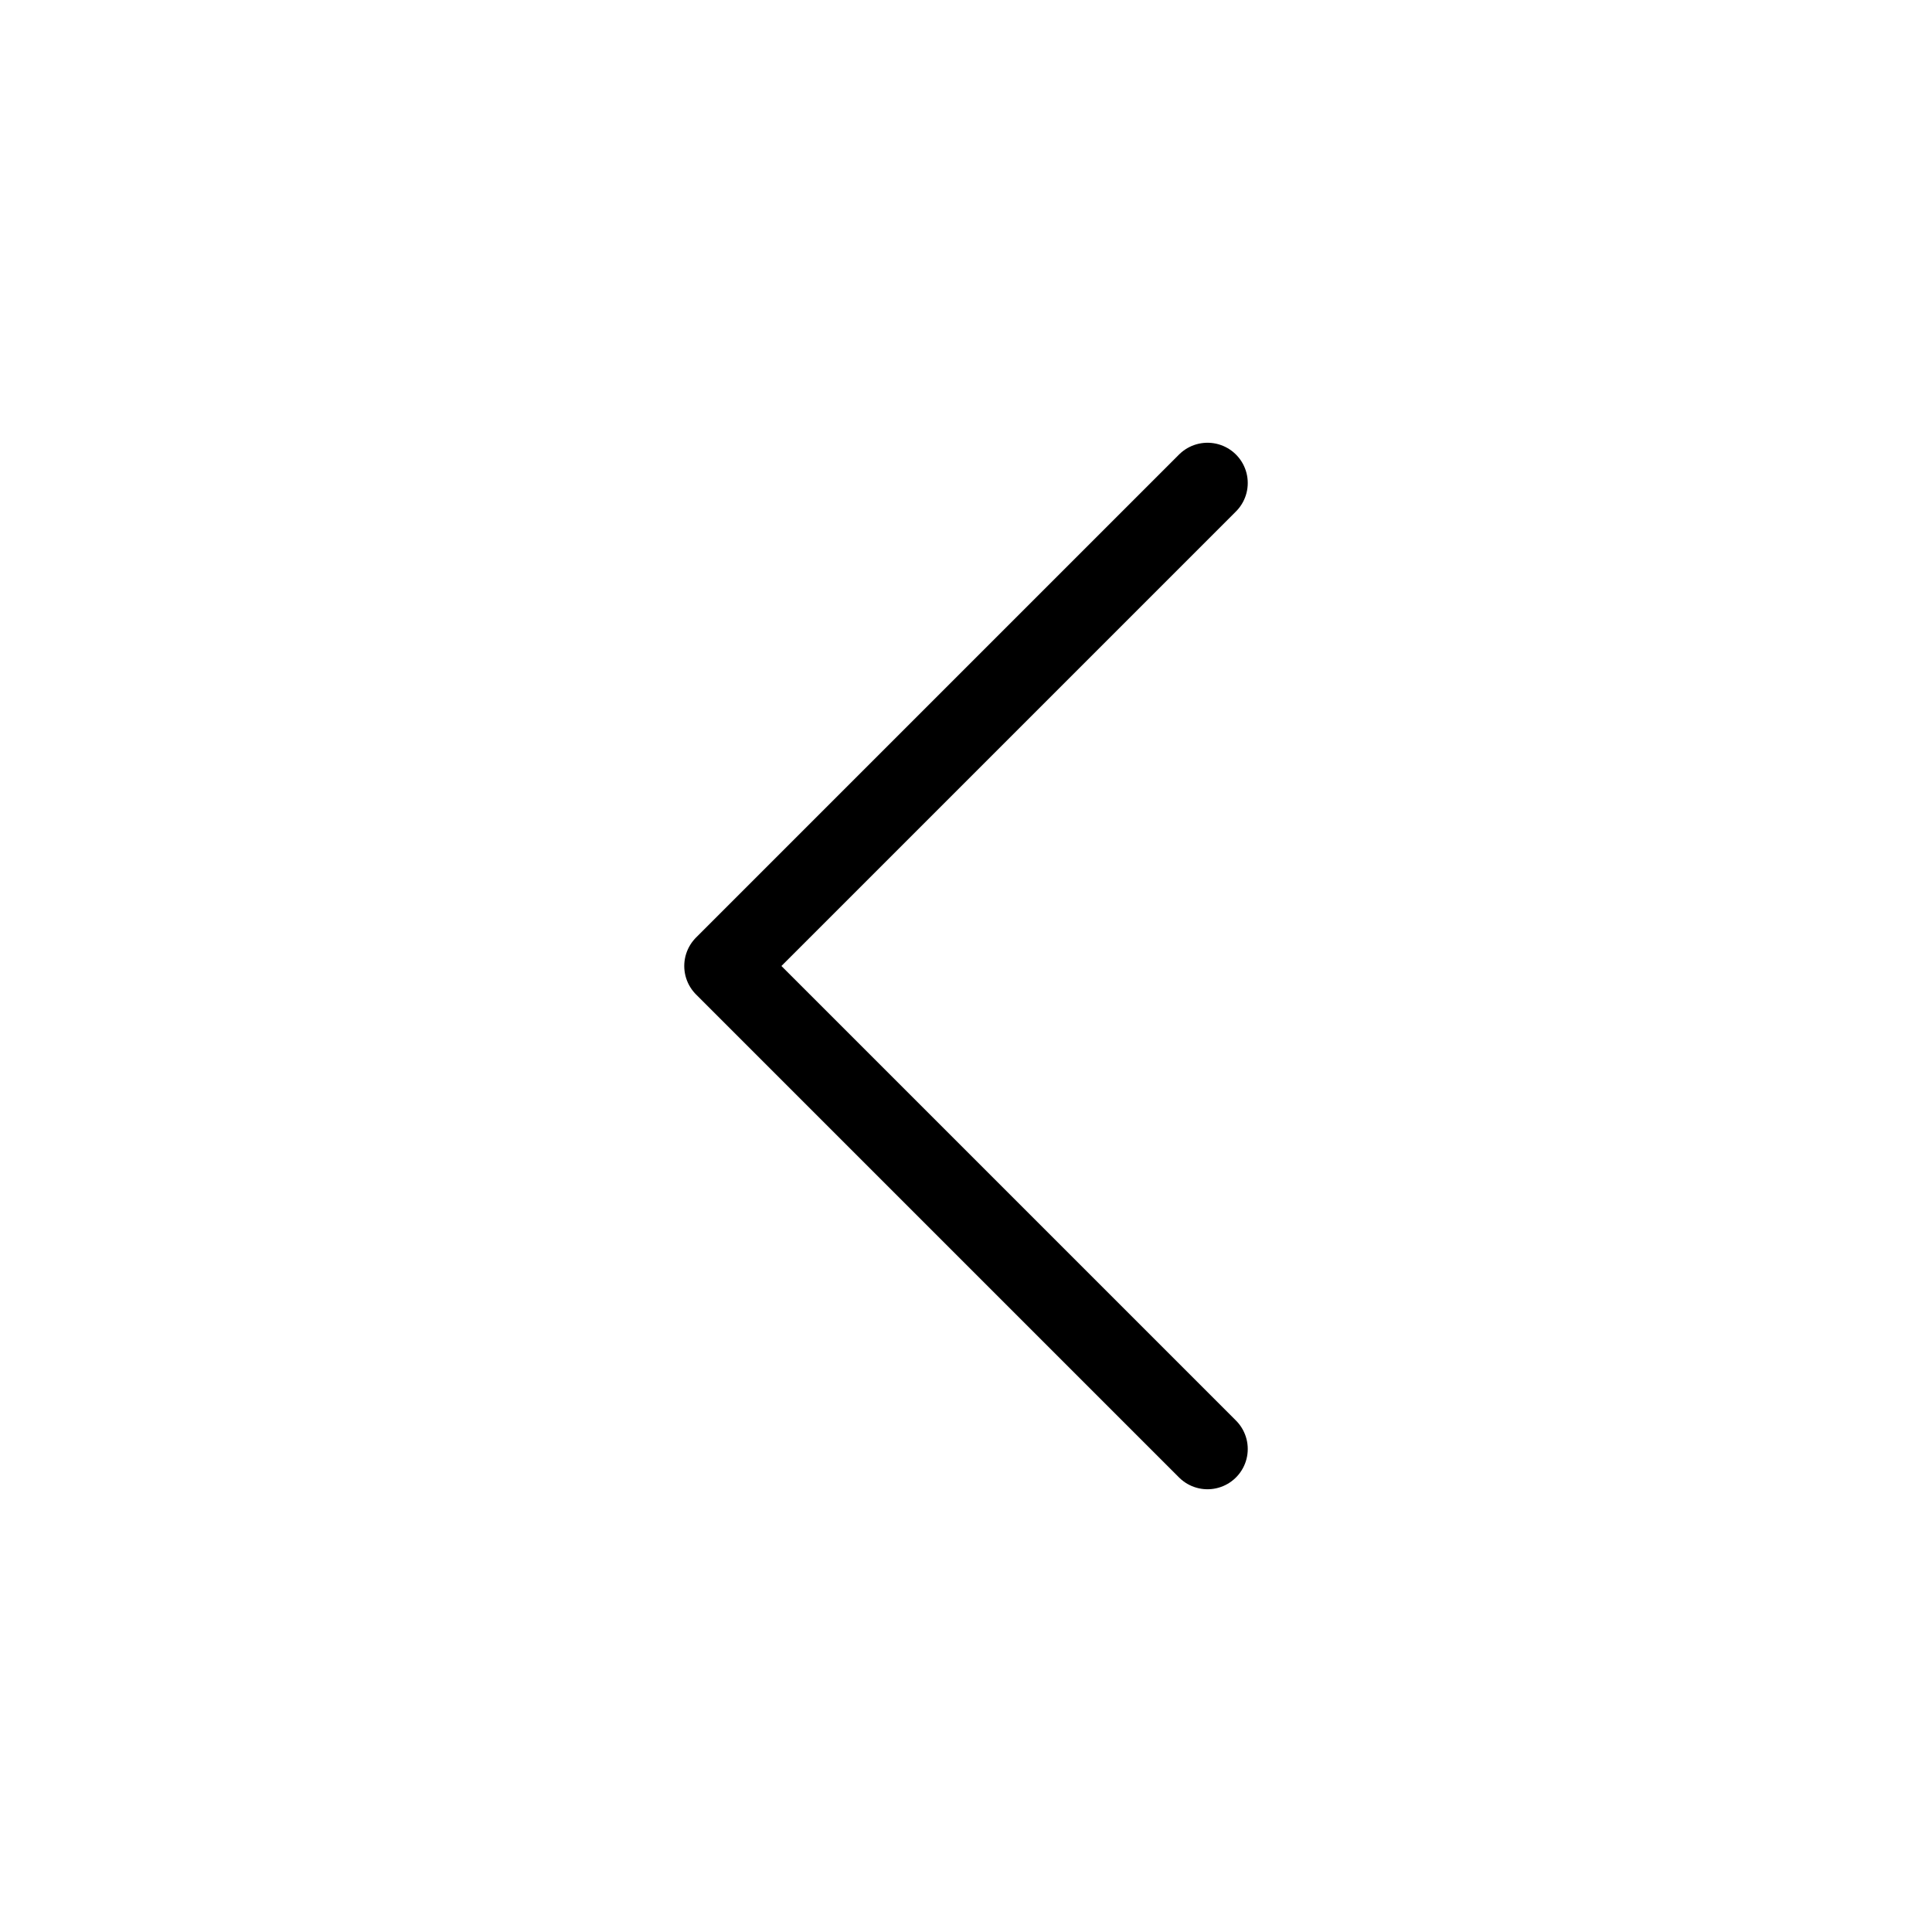
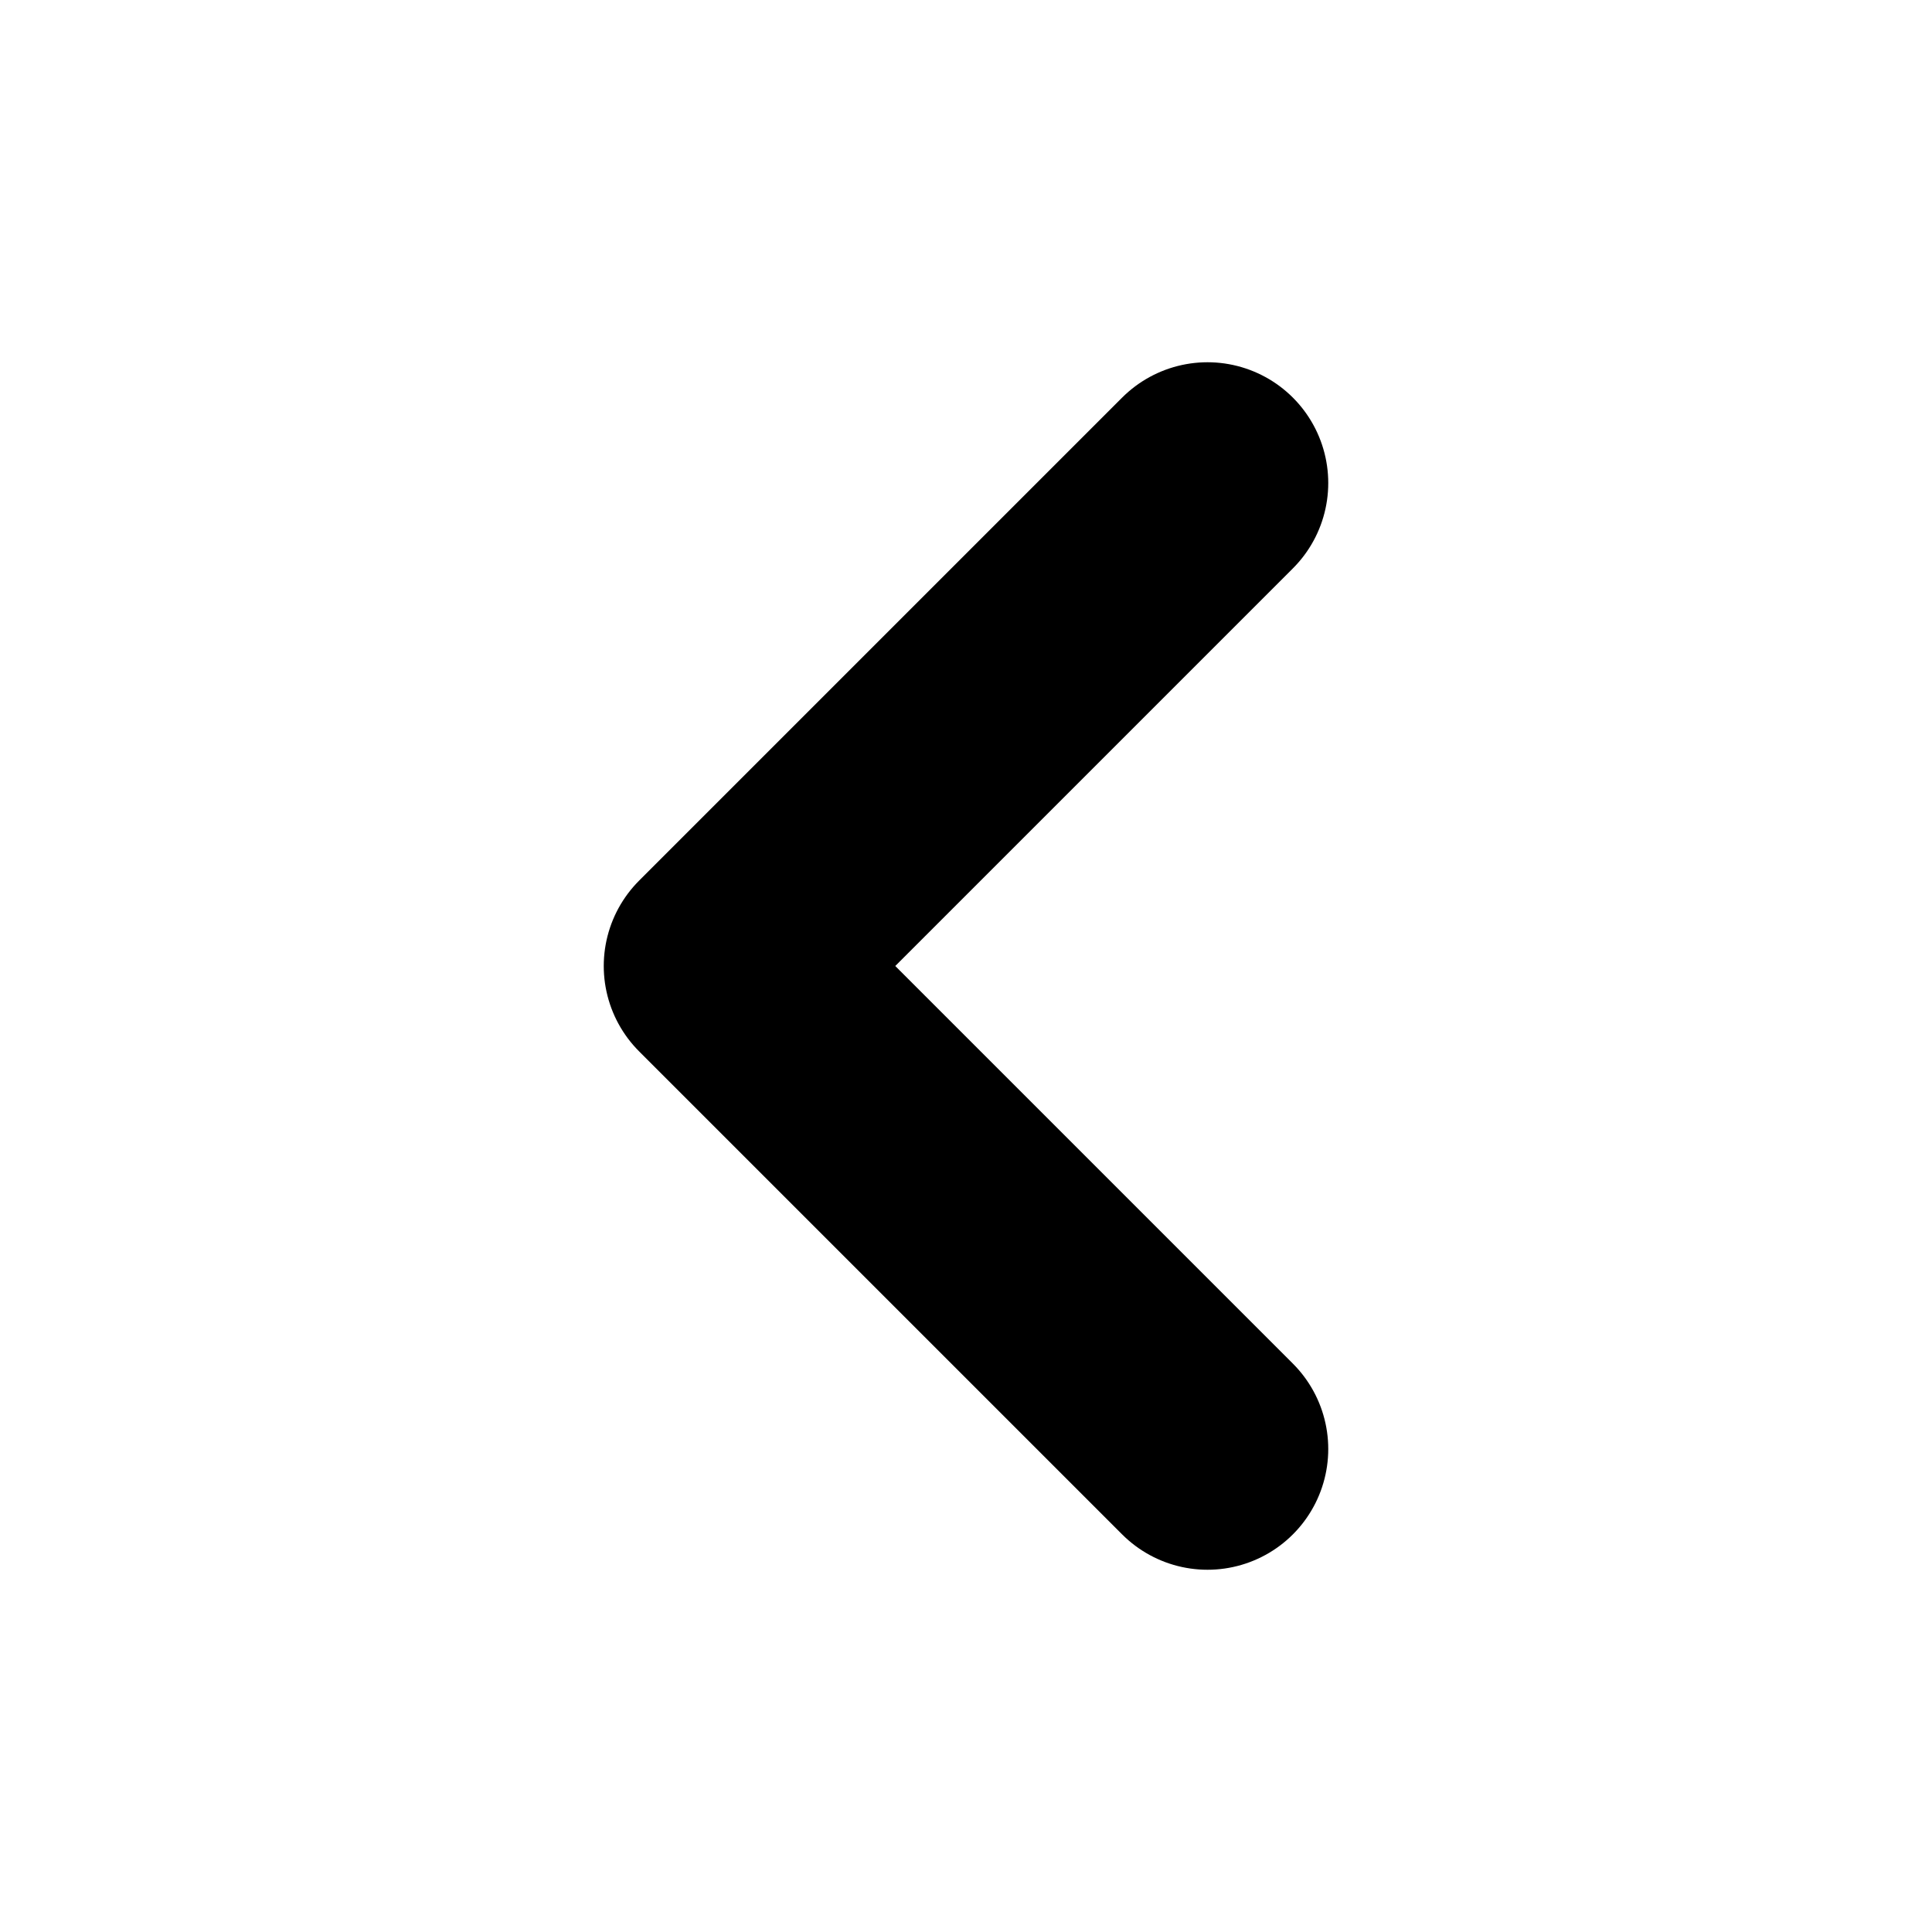
- <svg xmlns="http://www.w3.org/2000/svg" width="32" height="32" viewBox="0 0 24 24" fill="none" stroke="currentColor" stroke-width="1" stroke-linecap="round" stroke-linejoin="round" class="lucide lucide-chevron-left">
+ <svg xmlns="http://www.w3.org/2000/svg" width="32" height="32" viewBox="0 0 24 24" fill="none" stroke="currentColor" stroke-width="3" stroke-linecap="round" stroke-linejoin="round" class="lucide lucide-chevron-left">
  <path d="m15 18-6-6 6-6" />
</svg>
